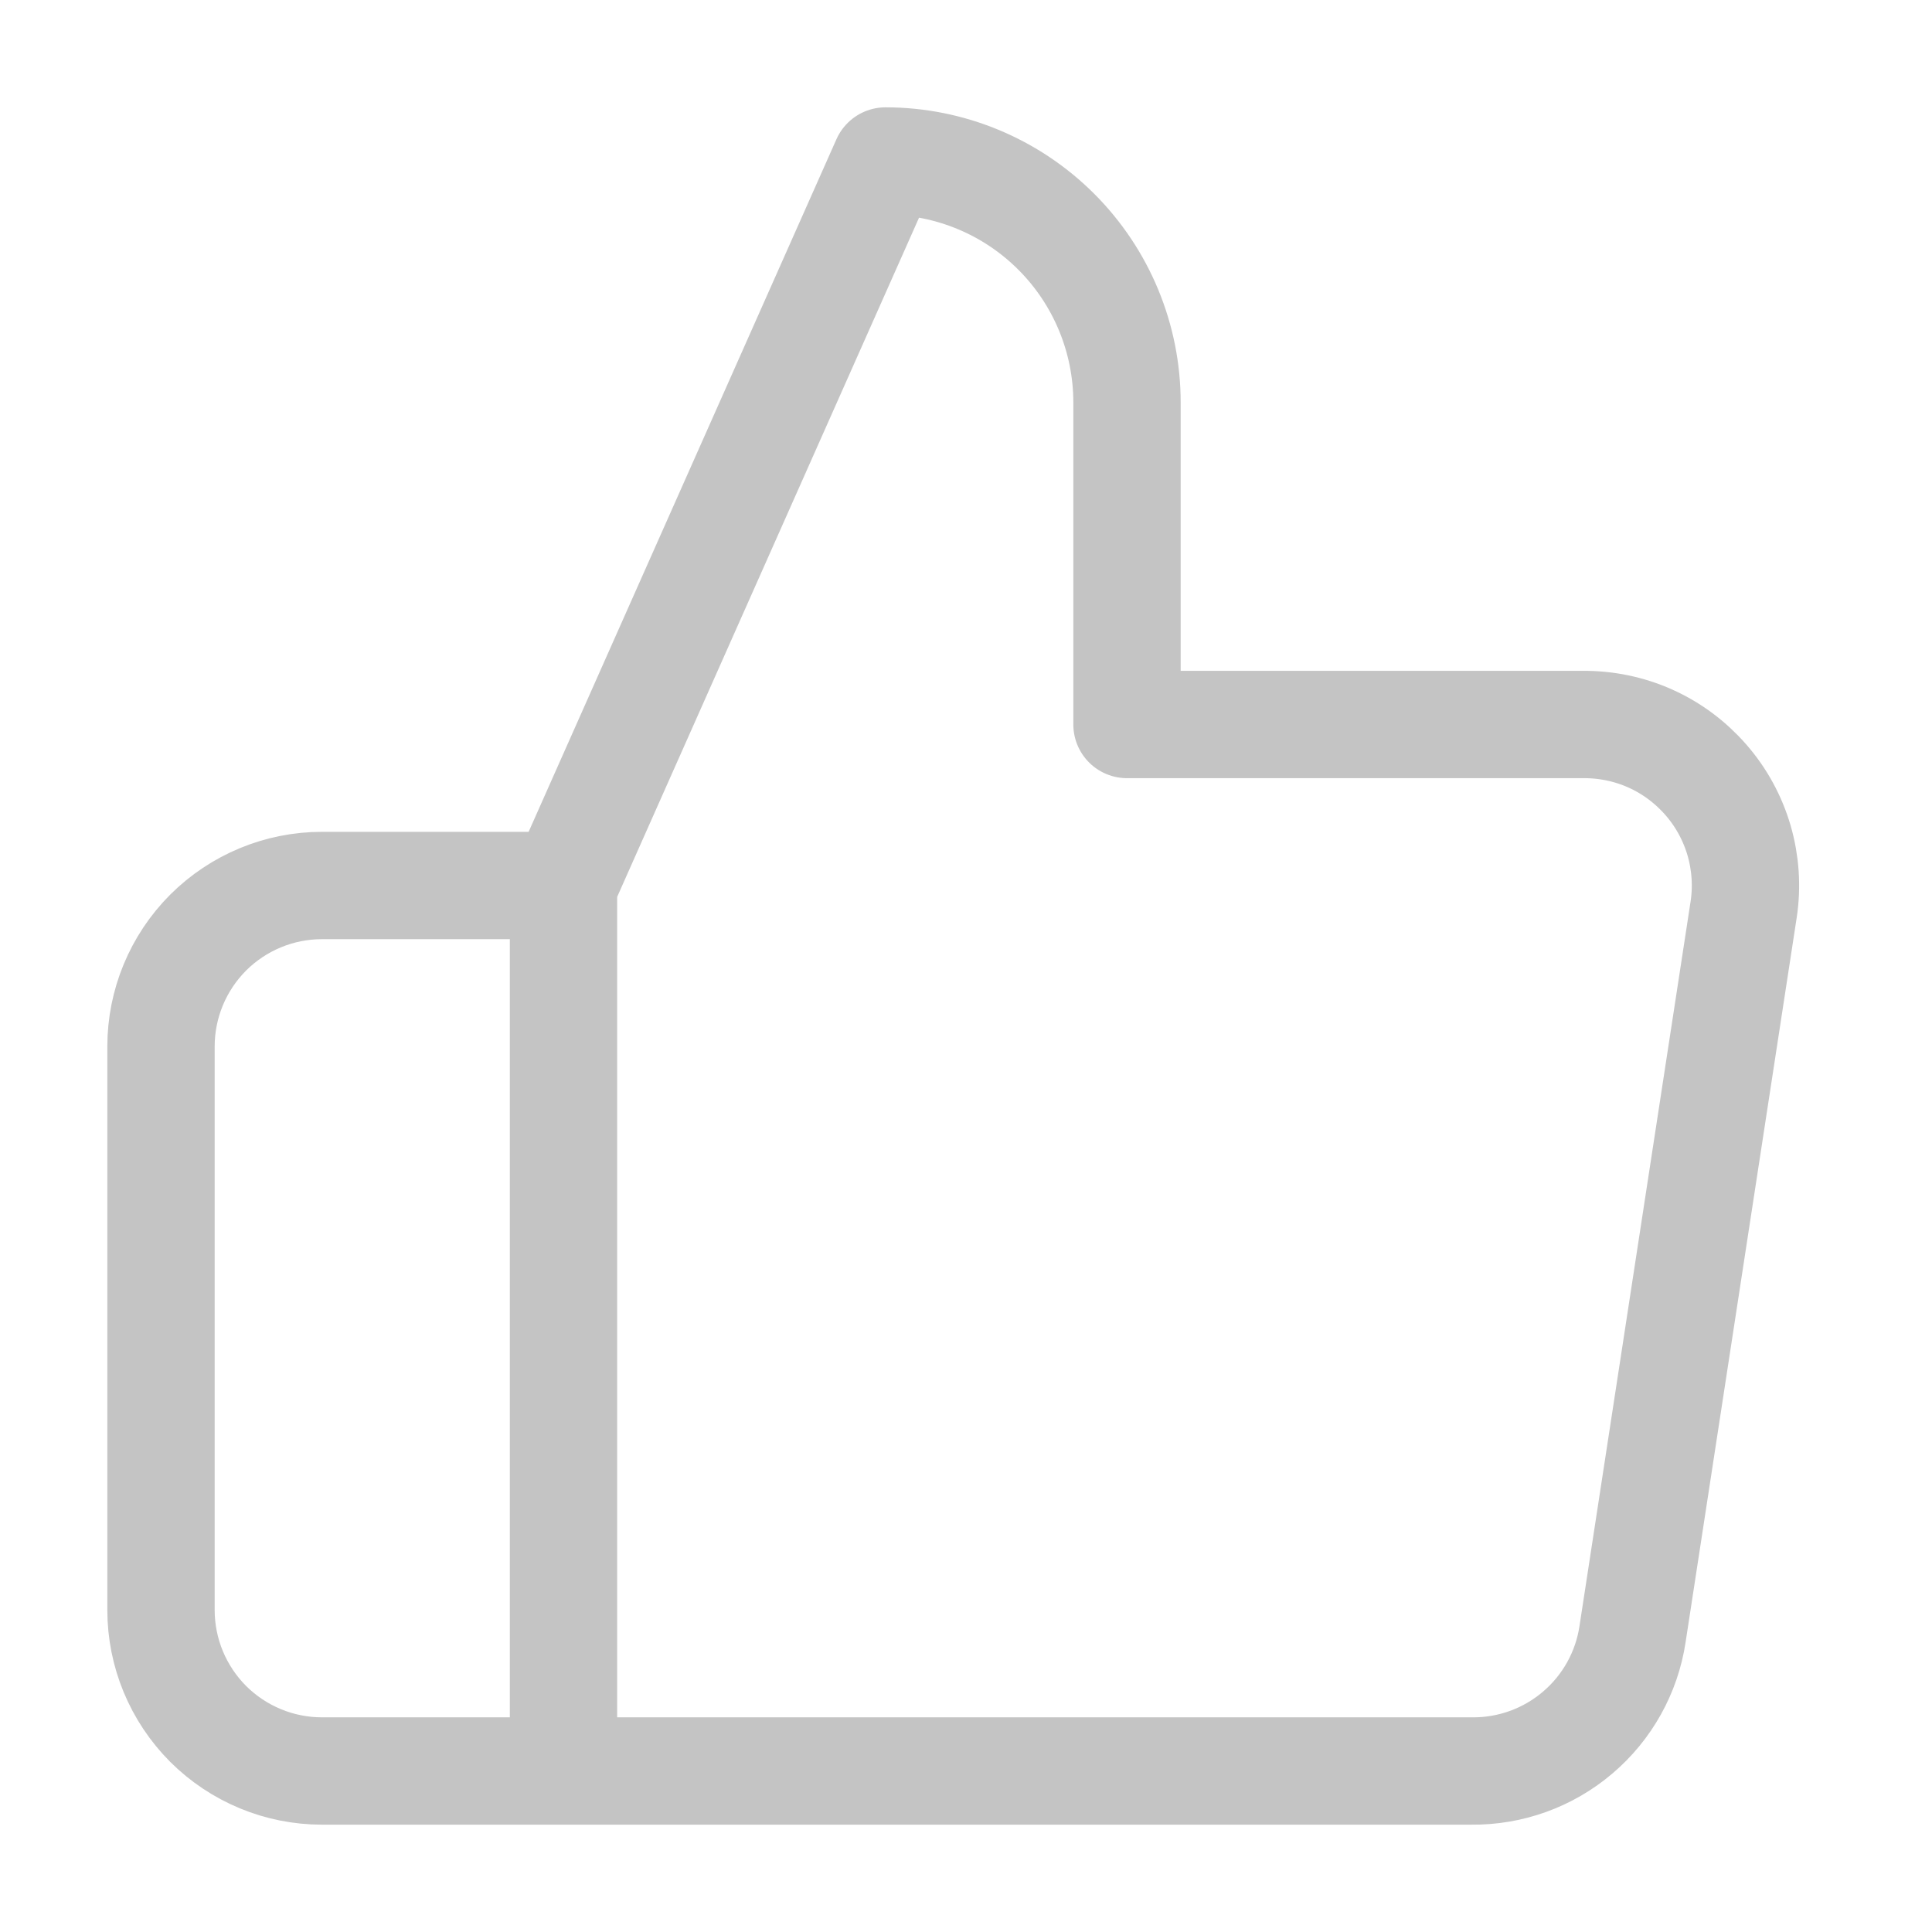
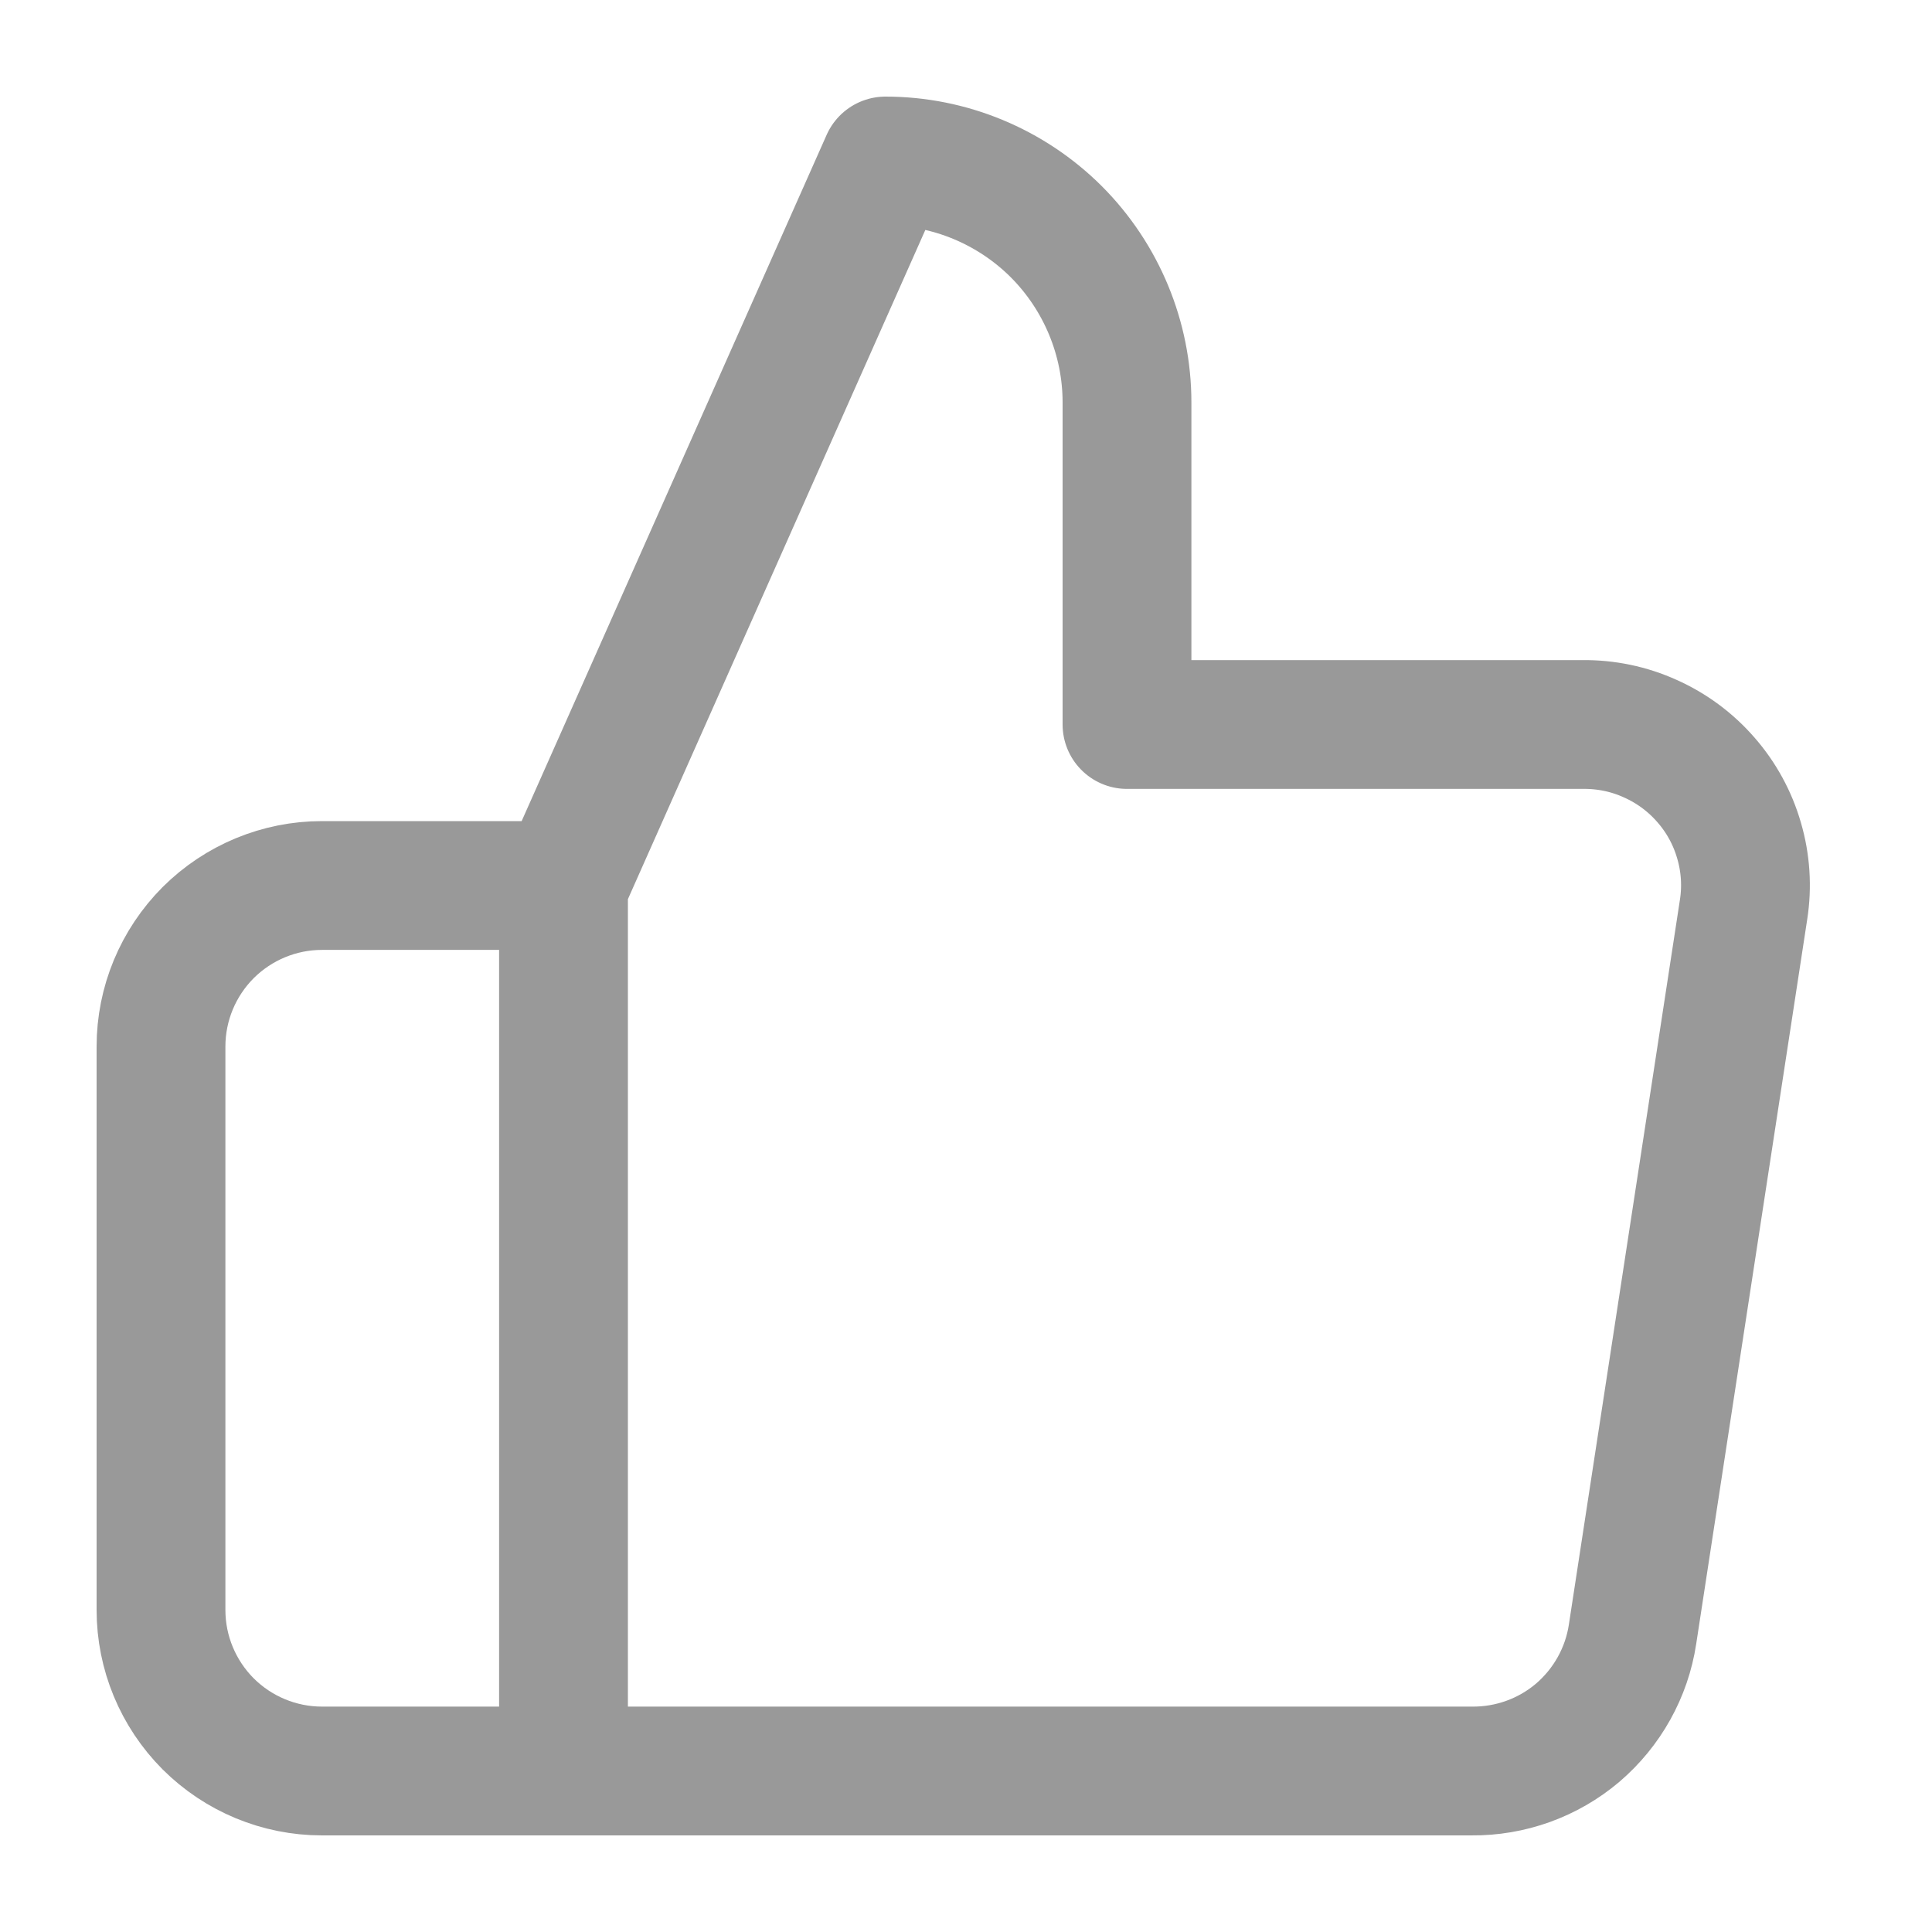
- <svg xmlns="http://www.w3.org/2000/svg" width="18" height="18" viewBox="0 0 18 18" fill="none">
-   <path d="M5.25 16.5H3C2.602 16.5 2.221 16.342 1.939 16.061C1.658 15.779 1.5 15.398 1.5 15V9.75C1.5 9.352 1.658 8.971 1.939 8.689C2.221 8.408 2.602 8.25 3 8.25H5.25M10.5 6.75V3.75C10.5 3.153 10.263 2.581 9.841 2.159C9.419 1.737 8.847 1.5 8.25 1.5L5.25 8.25V16.5H13.71C14.072 16.504 14.423 16.377 14.698 16.143C14.974 15.909 15.156 15.583 15.21 15.225L16.245 8.475C16.278 8.26 16.263 8.041 16.203 7.832C16.142 7.623 16.037 7.43 15.894 7.266C15.751 7.102 15.575 6.97 15.376 6.881C15.178 6.792 14.962 6.748 14.745 6.75H10.5Z" stroke="#C4C4C4" stroke-linecap="round" stroke-linejoin="round" />
+ <svg xmlns="http://www.w3.org/2000/svg" width="15" height="15" viewBox="0 0 15 15" fill="none">
+   <path d="M4.375 13.75H2.5C2.168 13.75 1.851 13.618 1.616 13.384C1.382 13.149 1.25 12.832 1.25 12.5V8.125C1.25 7.793 1.382 7.476 1.616 7.241C1.851 7.007 2.168 6.875 2.5 6.875H4.375M8.75 5.625V3.125C8.75 2.628 8.552 2.151 8.201 1.799C7.849 1.448 7.372 1.25 6.875 1.25L4.375 6.875V13.75H11.425C11.726 13.753 12.019 13.648 12.249 13.453C12.478 13.257 12.63 12.986 12.675 12.688L13.537 7.062C13.565 6.883 13.553 6.7 13.502 6.526C13.452 6.352 13.364 6.191 13.245 6.055C13.126 5.918 12.979 5.809 12.813 5.735C12.648 5.66 12.469 5.623 12.287 5.625H8.75Z" stroke="#999999" stroke-linecap="round" stroke-linejoin="round" />
</svg>
